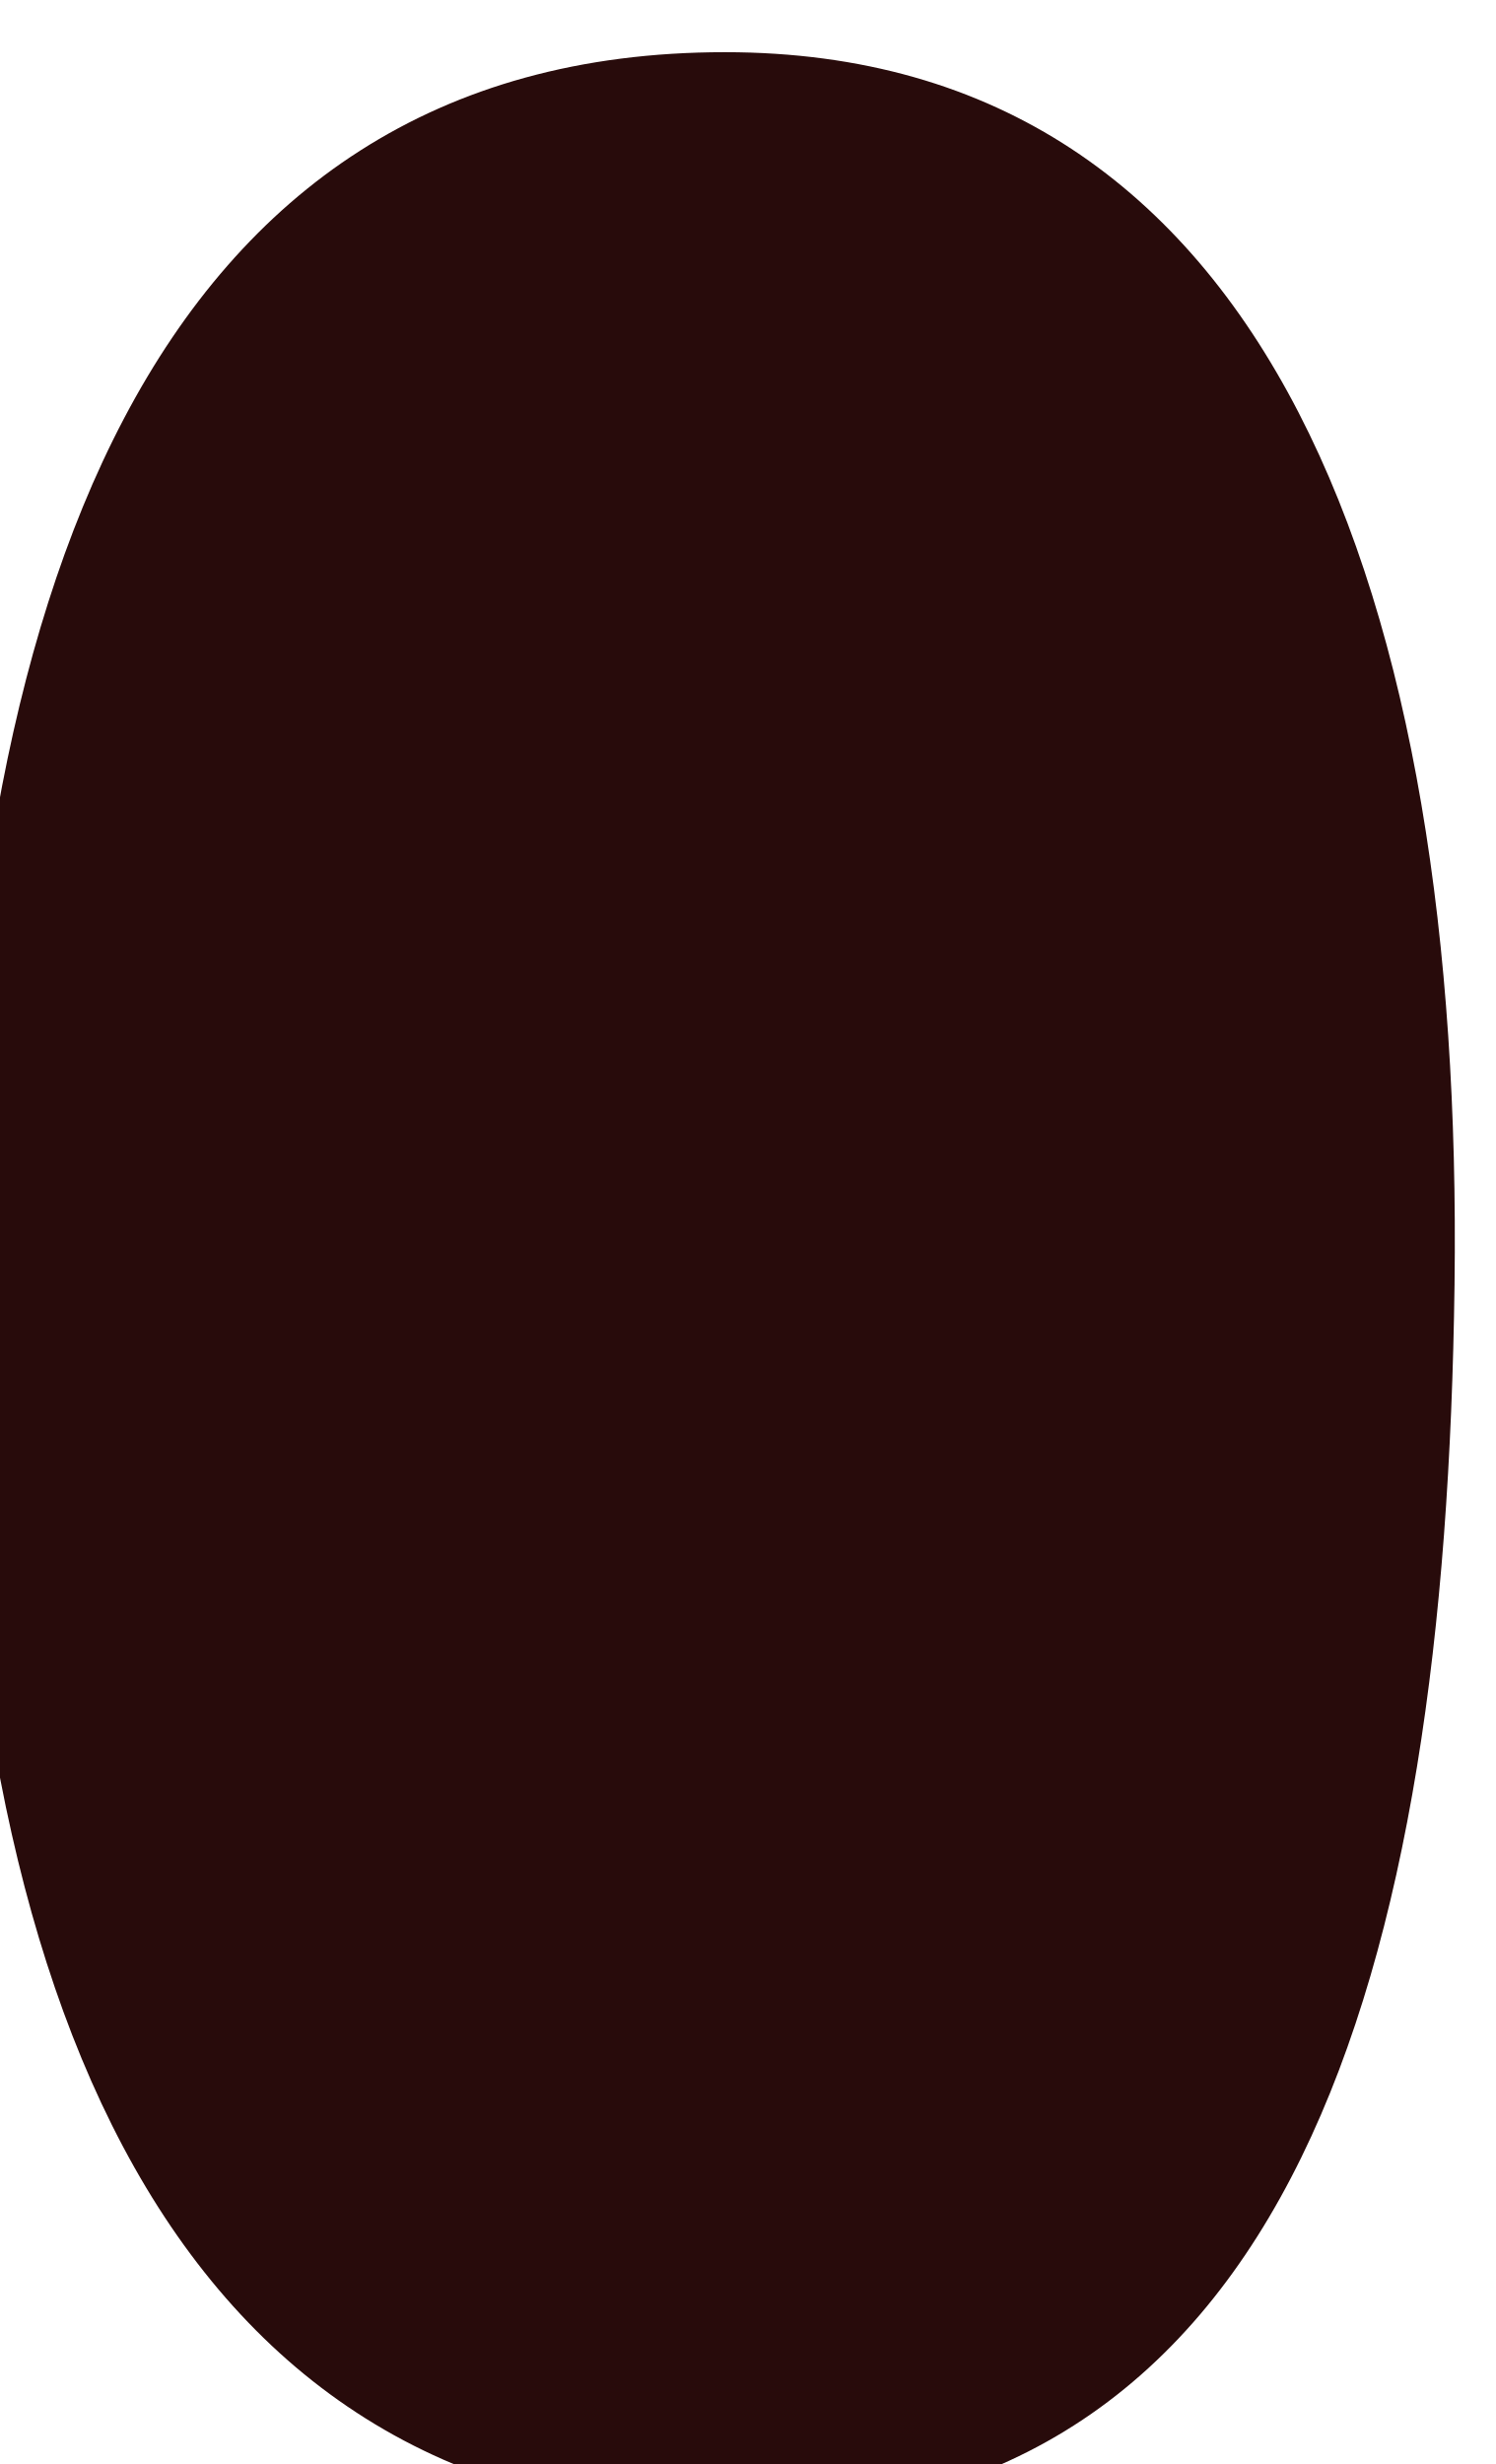
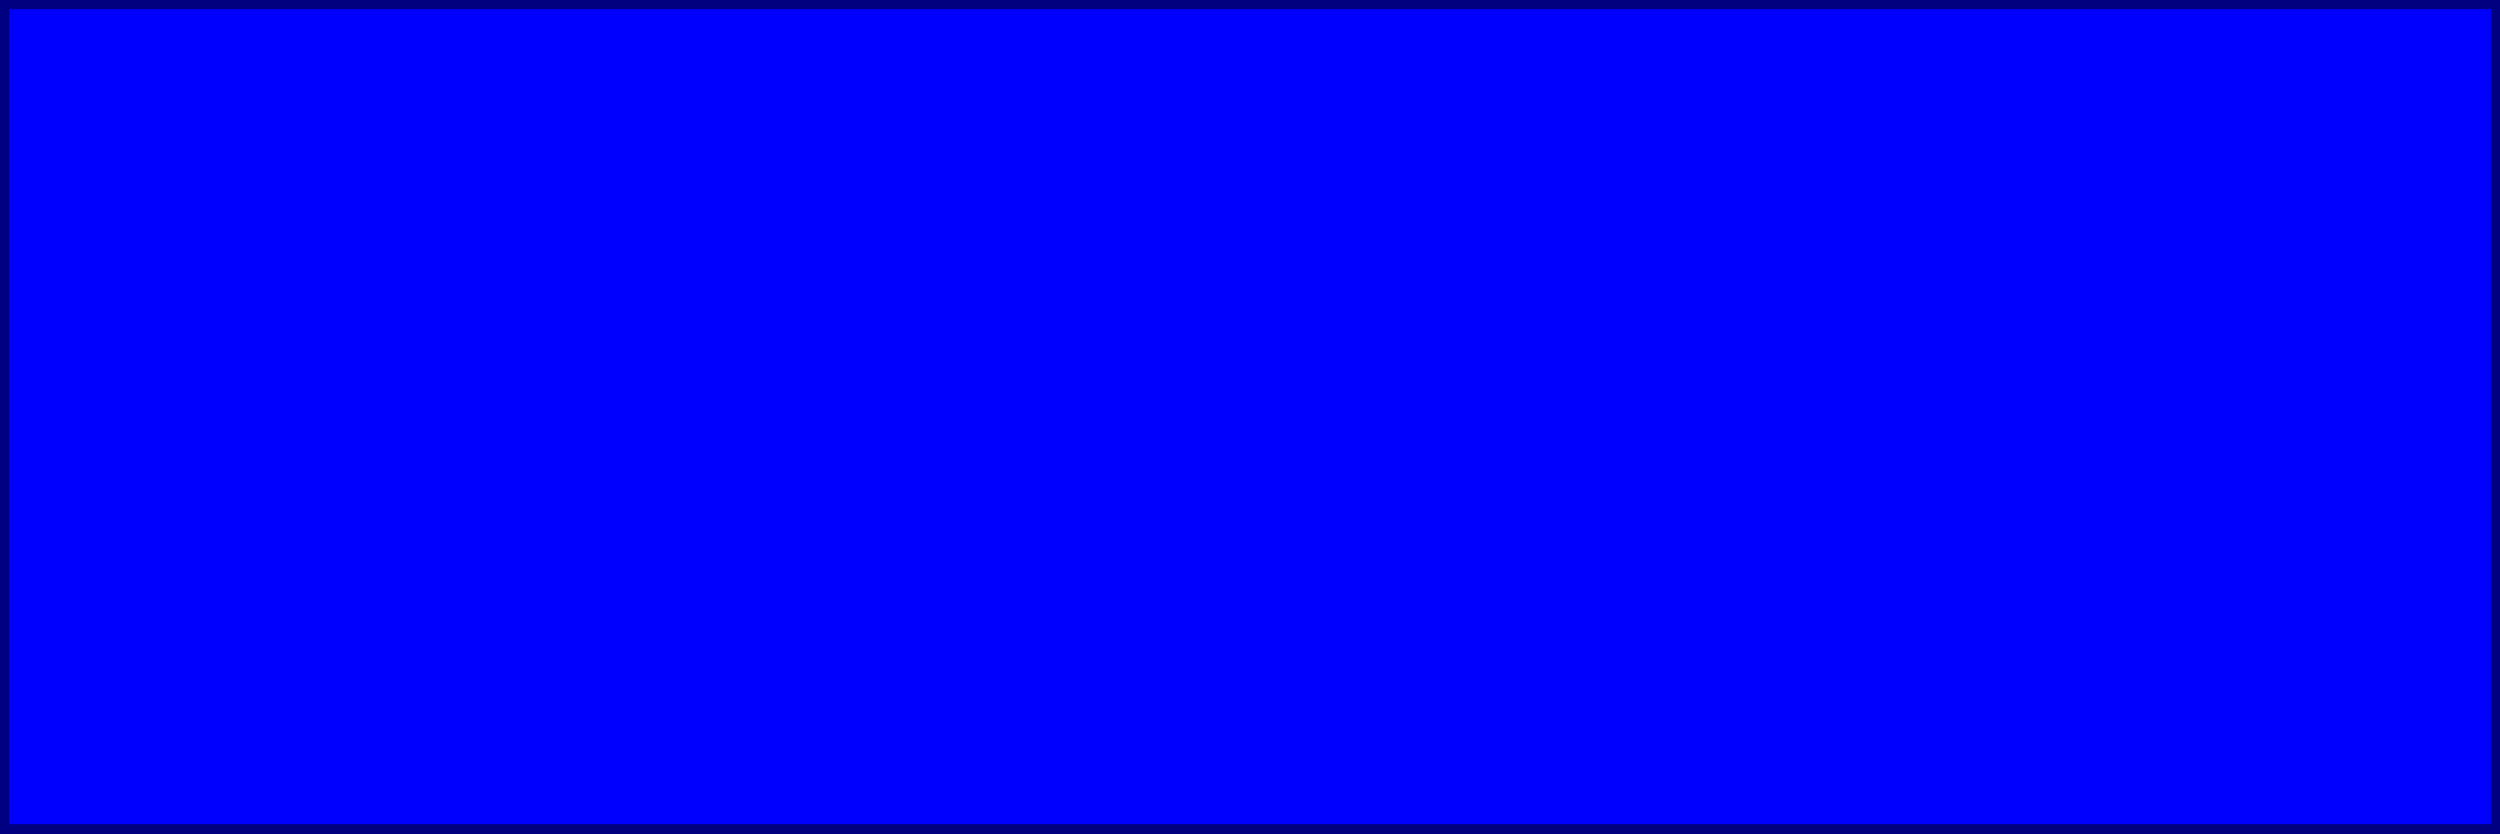
- <svg xmlns="http://www.w3.org/2000/svg" id="svg3657" viewBox="0 0 3.096 5.099" version="1.1" height="19.27" width="11.7">
+ <svg xmlns="http://www.w3.org/2000/svg" width="9mm" height="3mm" version="1.1" viewBox="0 0 9mm 3mm" id="svg3657">
  <defs id="defs3661" />
-   <g style="fill:#280b0b" id="g3655" transform="translate(-156.6 -100.2)">
-     <g style="fill:#280b0b" id="g3653" transform="matrix(.2566 0 0 -.2566 -287.9 711)">
-       <g style="fill:#280b0b" id="g3651" transform="translate(1744 2370)">
-         <path style="fill:#280b0b" id="path3649" fill="#ff0000" d="m0 0c-.072-5.55-1.296-9.915-5.786-9.935-4.598-.02-6.277 4.247-6.277 9.843 0 5.502 1.494 10.03 6.178 10.03 4.422 0 5.956-4.44 5.885-9.935" />
-       </g>
-     </g>
+   <g id="layer1">
+     <rect y="0" x="0" height="3mm" width="9mm" id="rect1789" style="fill:#0000ff;stroke:#000080;stroke-width:0.249" />
  </g>
</svg>
